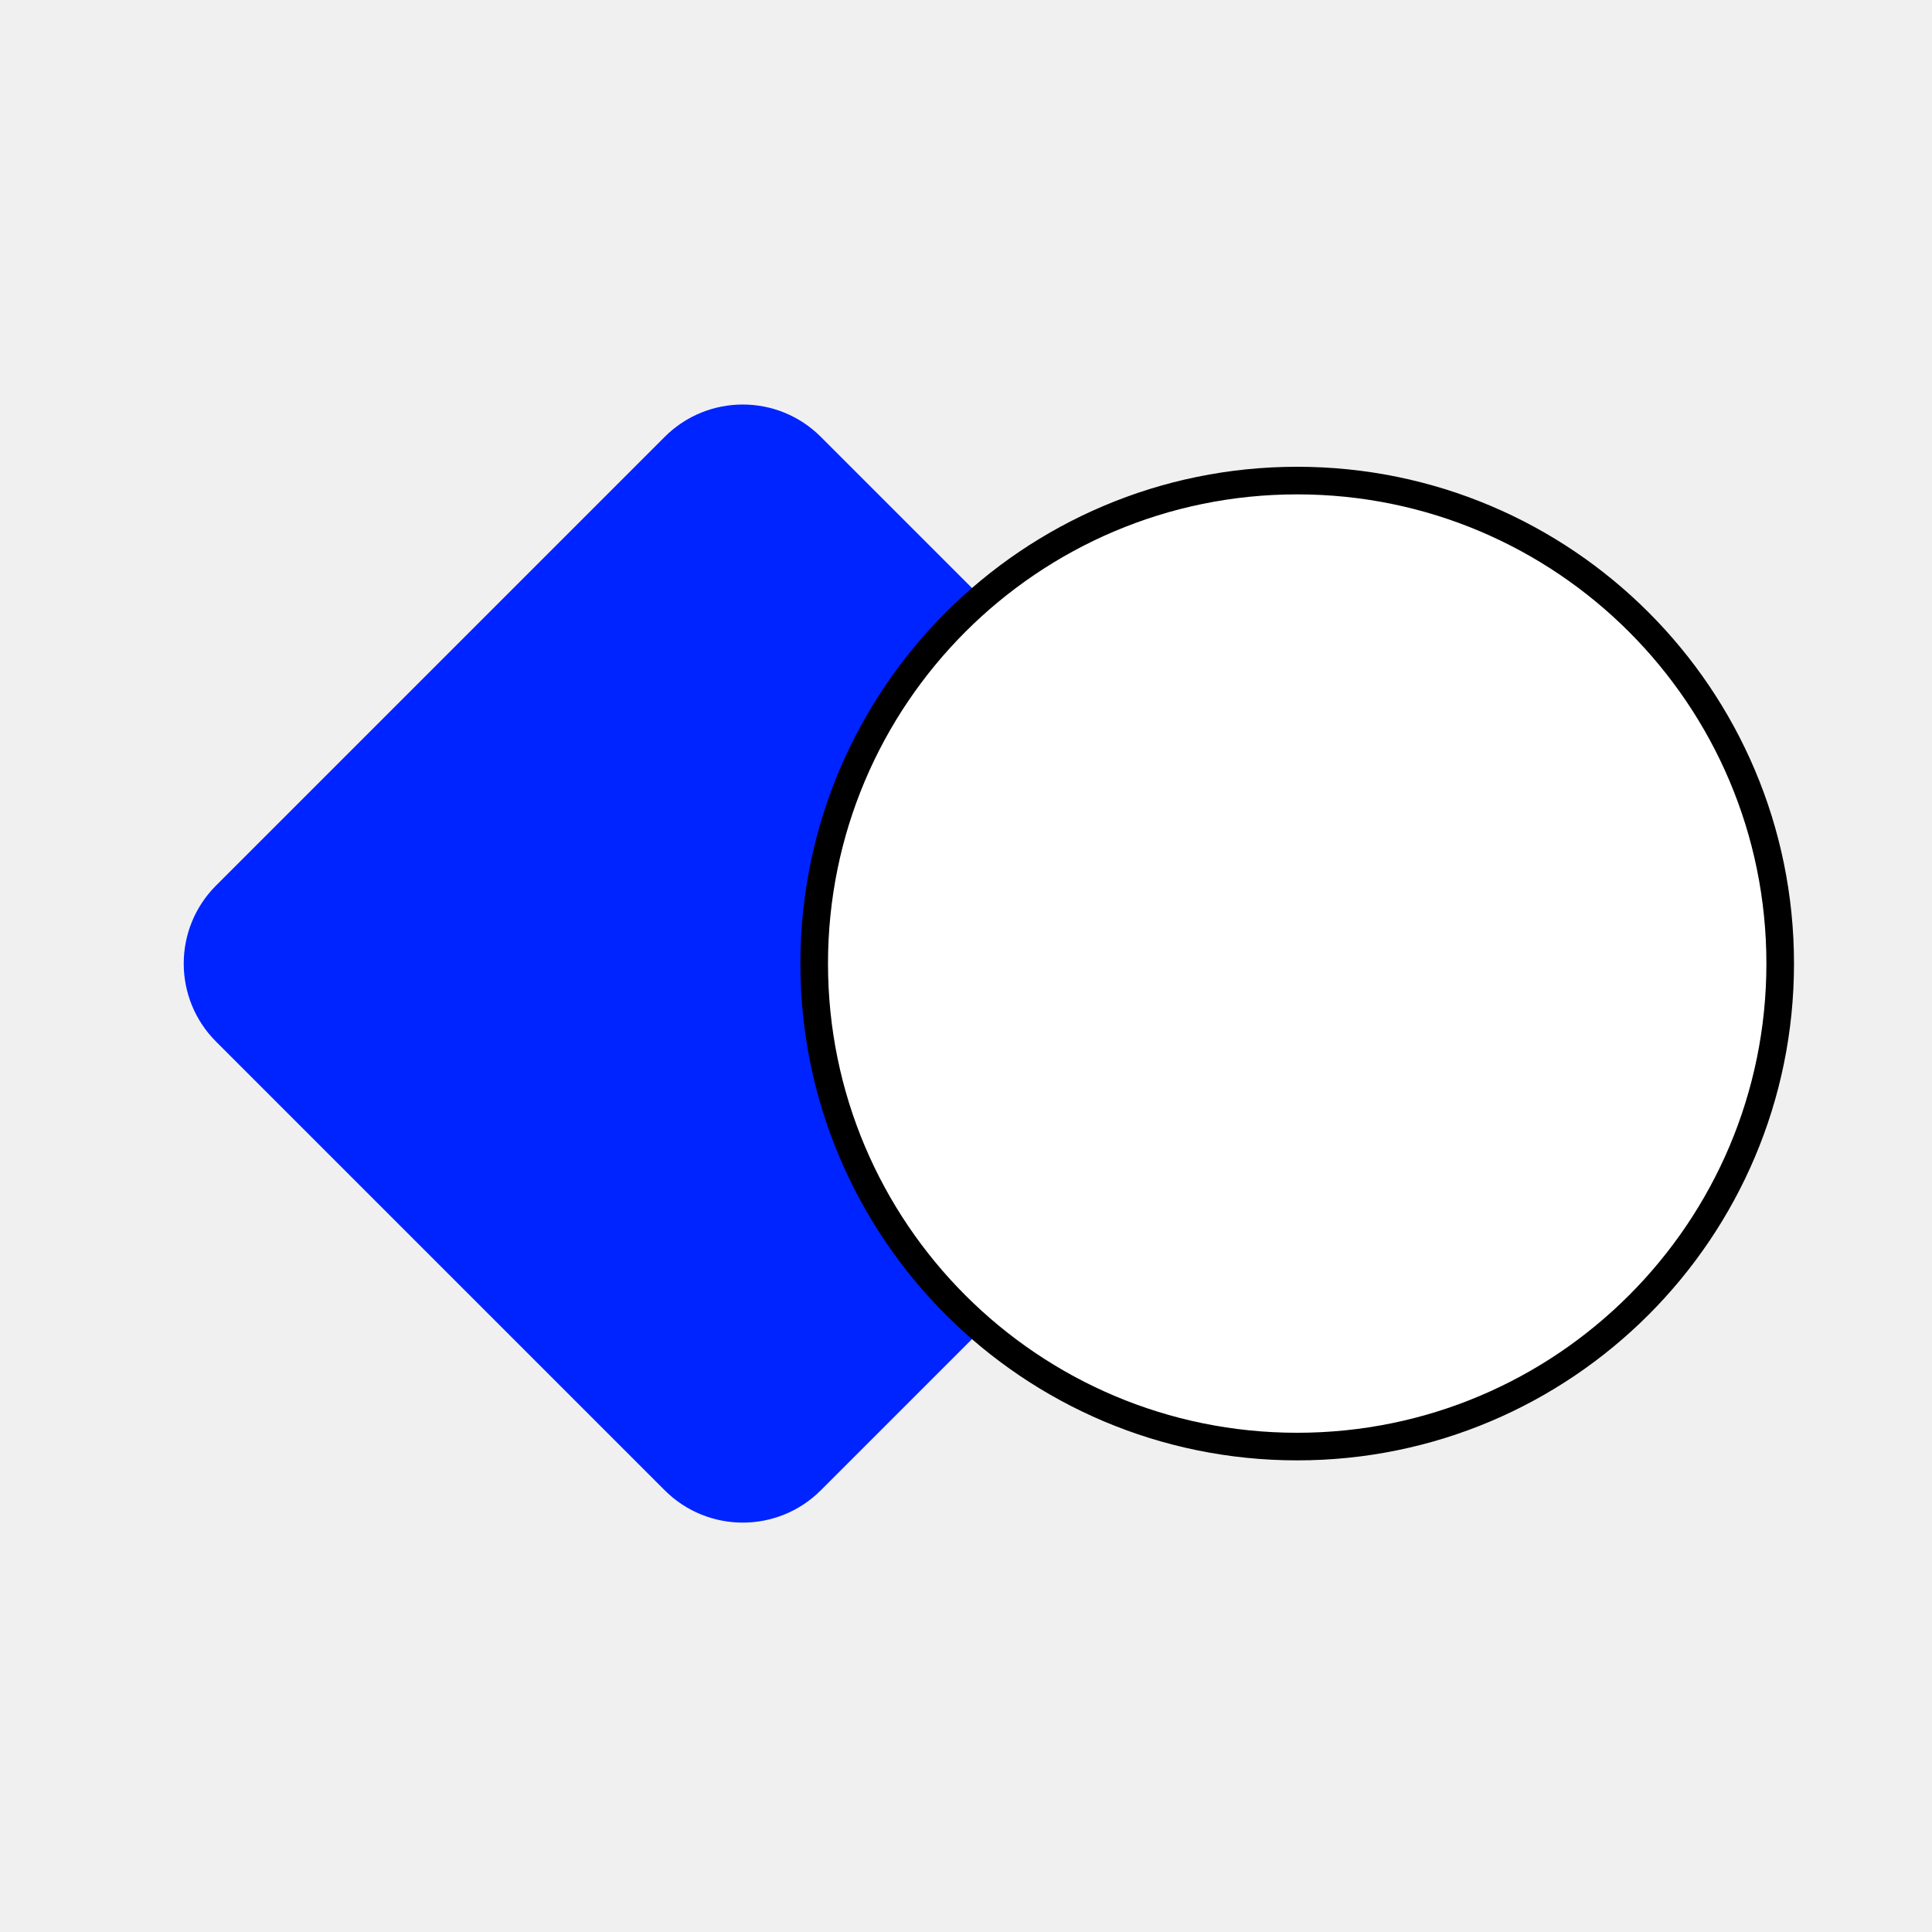
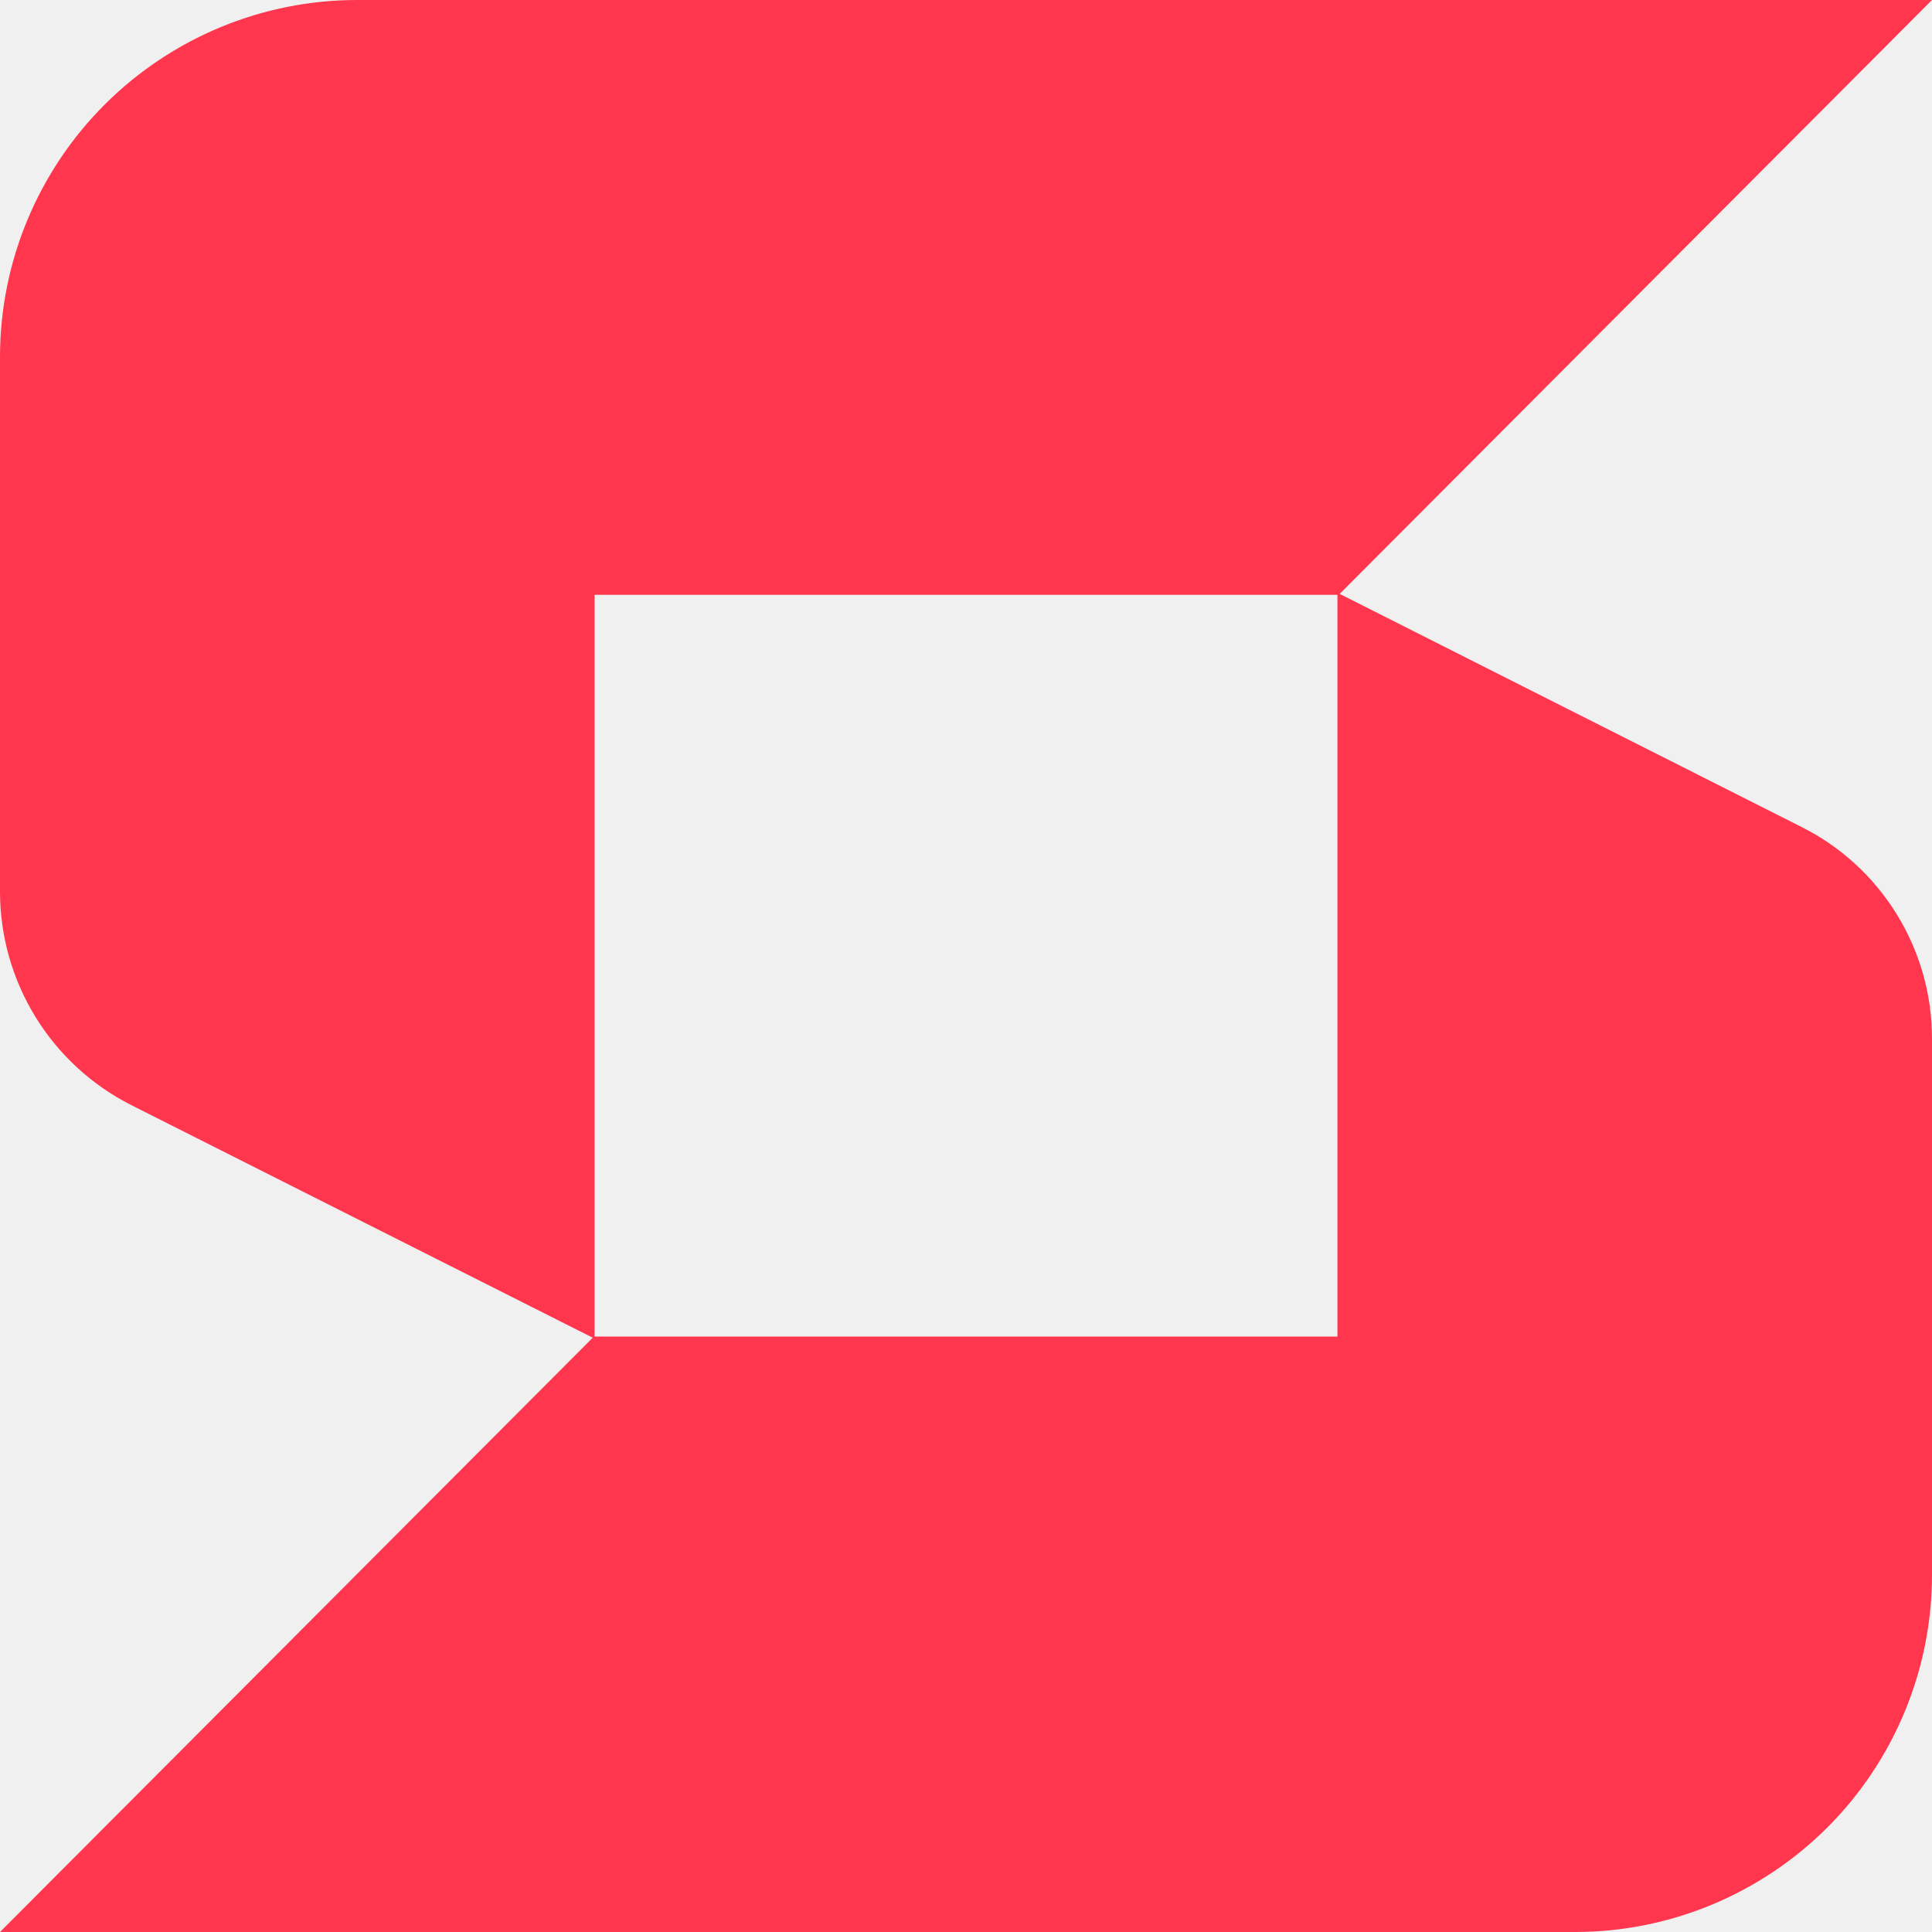
- <svg xmlns="http://www.w3.org/2000/svg" width="70" height="70" viewBox="0 0 70 70" fill="none">
-   <rect x="26.912" y="13" width="30.988" height="30.988" rx="4" transform="rotate(45 26.9119 13)" fill="#0024FF" />
-   <rect x="29.5" y="17.412" width="35" height="35" rx="17.5" fill="white" stroke="black" />
+ <svg xmlns="http://www.w3.org/2000/svg" width="16" height="16" viewBox="0 0 16 16" fill="none">
+   <path d="M2.958 0C2.174 -1.42175e-06 1.423 0.311 0.868 0.865C0.314 1.418 0.001 2.169 0 2.953V7.388C0.001 7.754 0.103 8.112 0.295 8.424C0.487 8.735 0.761 8.987 1.087 9.152L4.924 11.086V4.926H11.087L16 0H2.958Z" fill="#FF364E" />
+   <path d="M13.048 16C13.831 15.999 14.582 15.686 15.136 15.132C15.689 14.577 16 13.825 16 13.041V8.606C16.001 8.241 15.9 7.883 15.709 7.573C15.518 7.262 15.244 7.011 14.918 6.848L11.076 4.909V11.069H4.918L0 16H13.048Z" fill="#FF364E" />
</svg>
